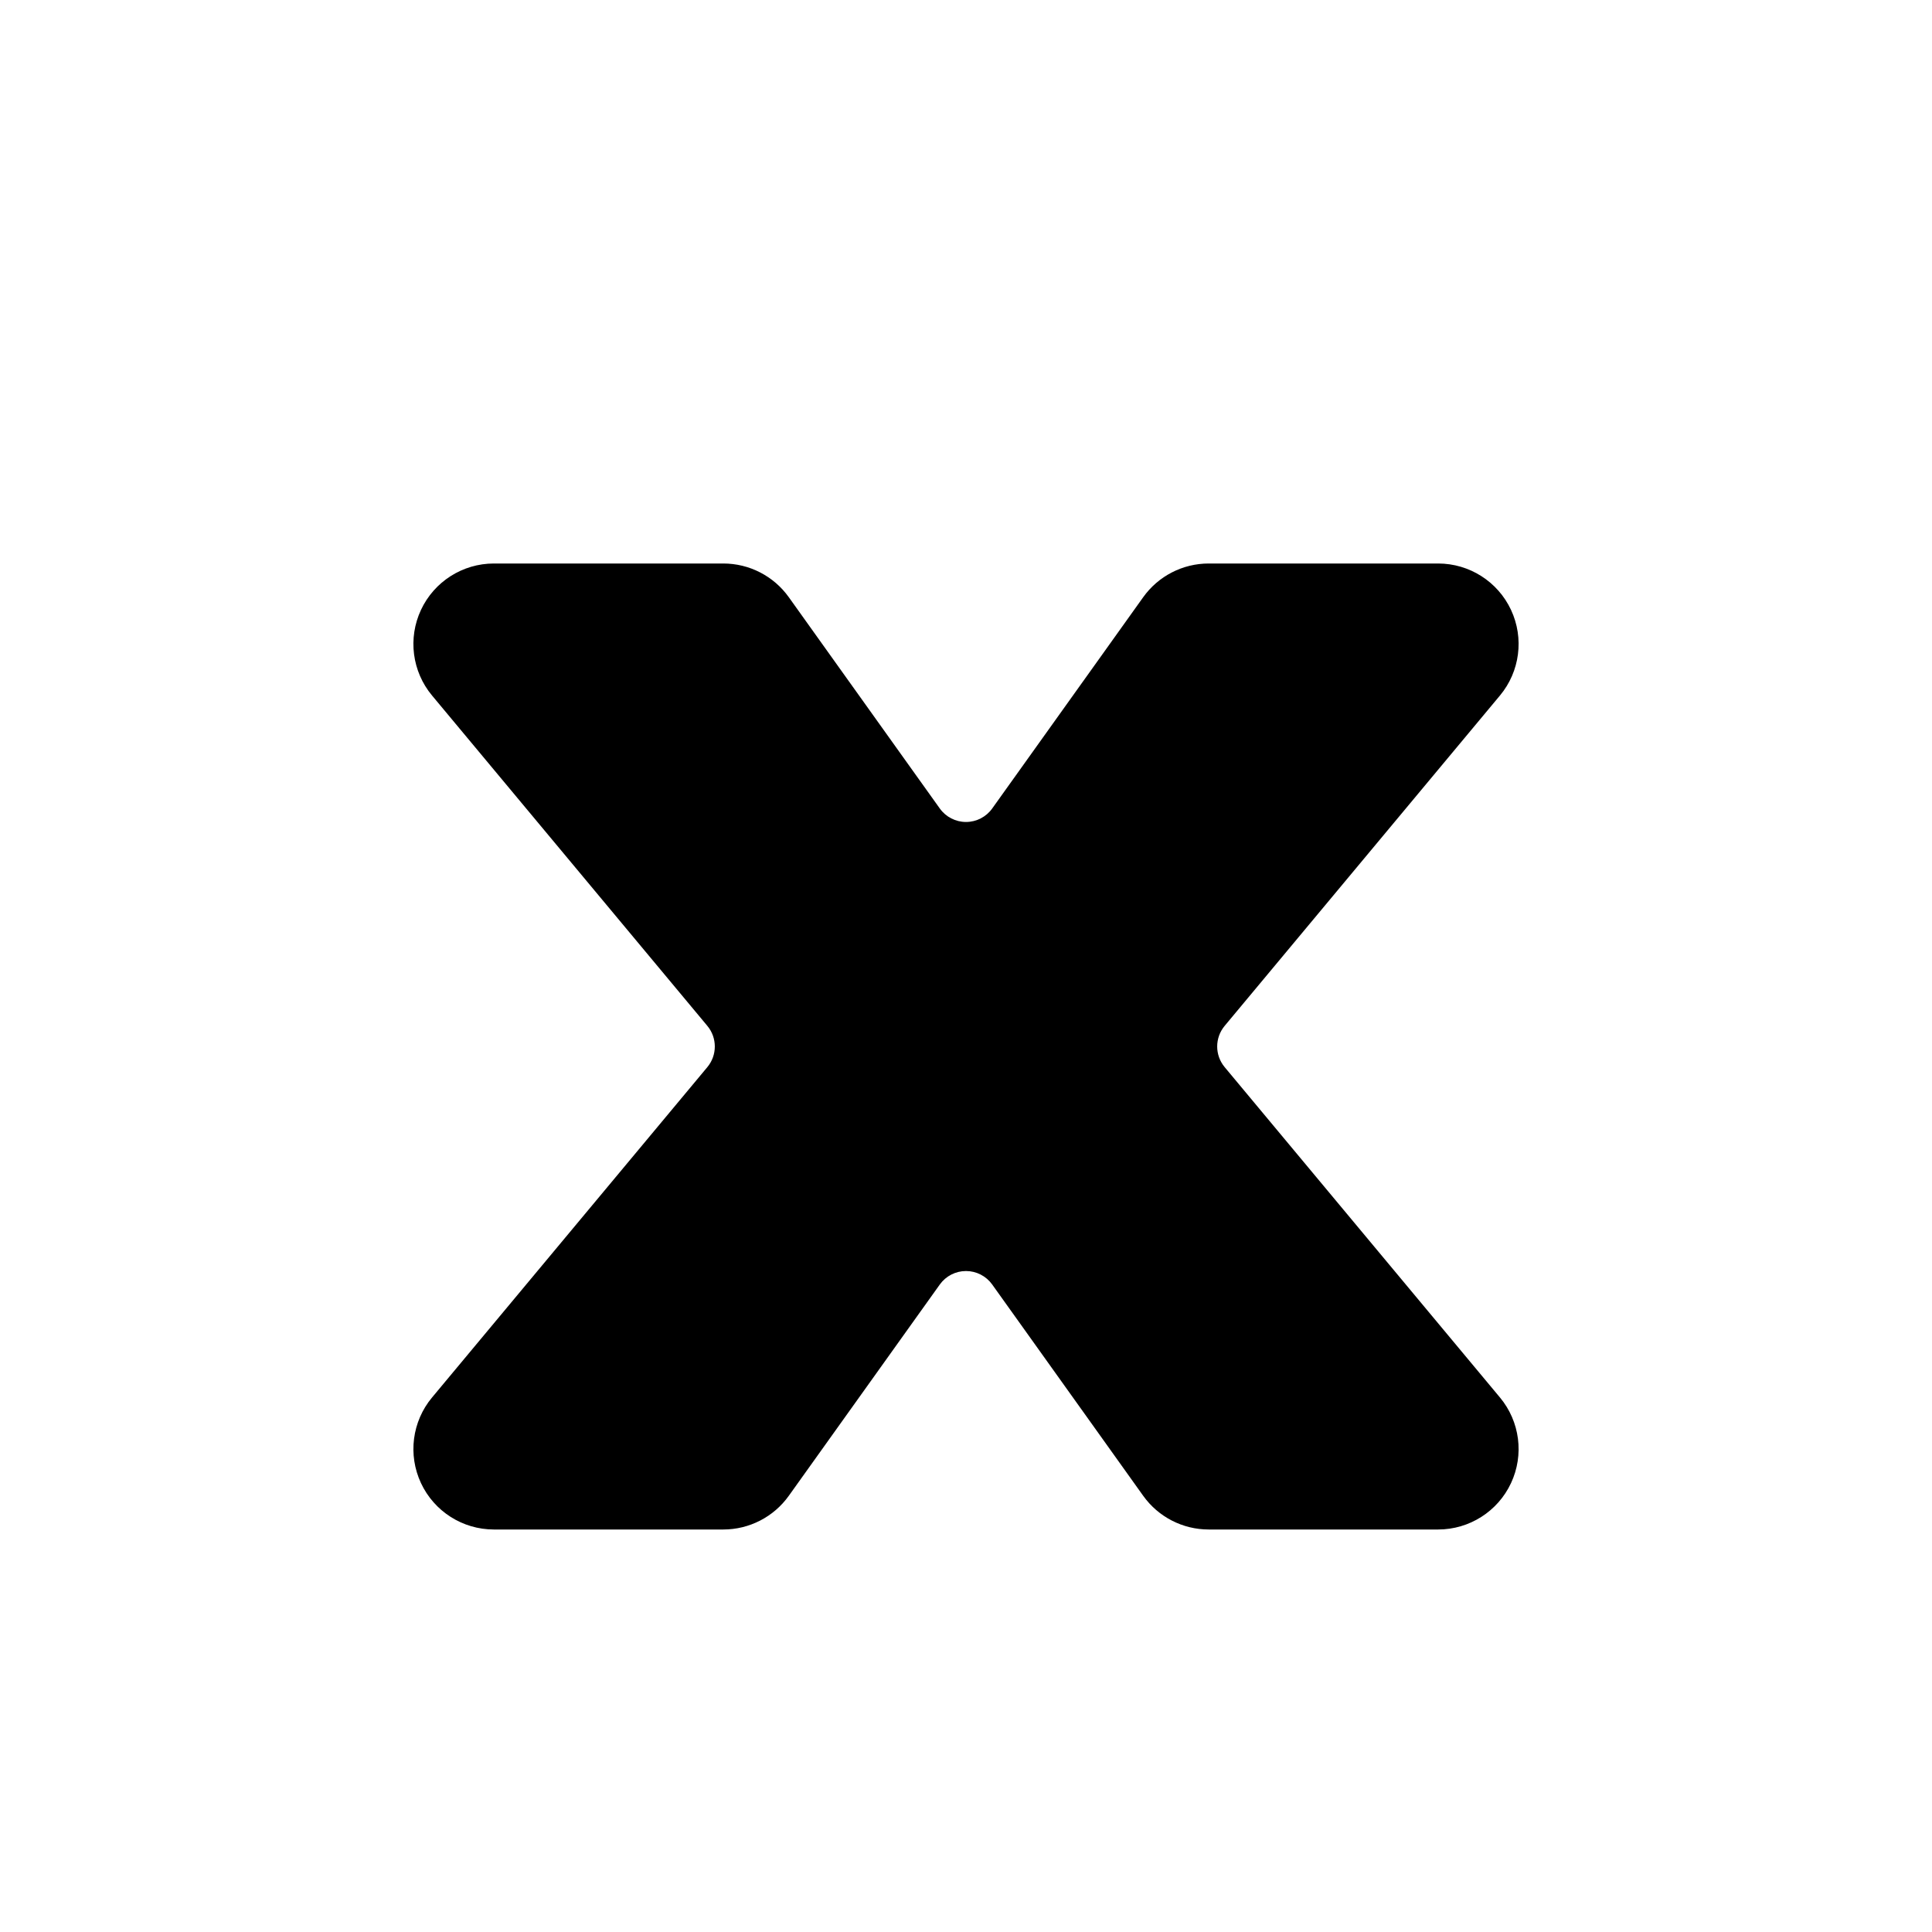
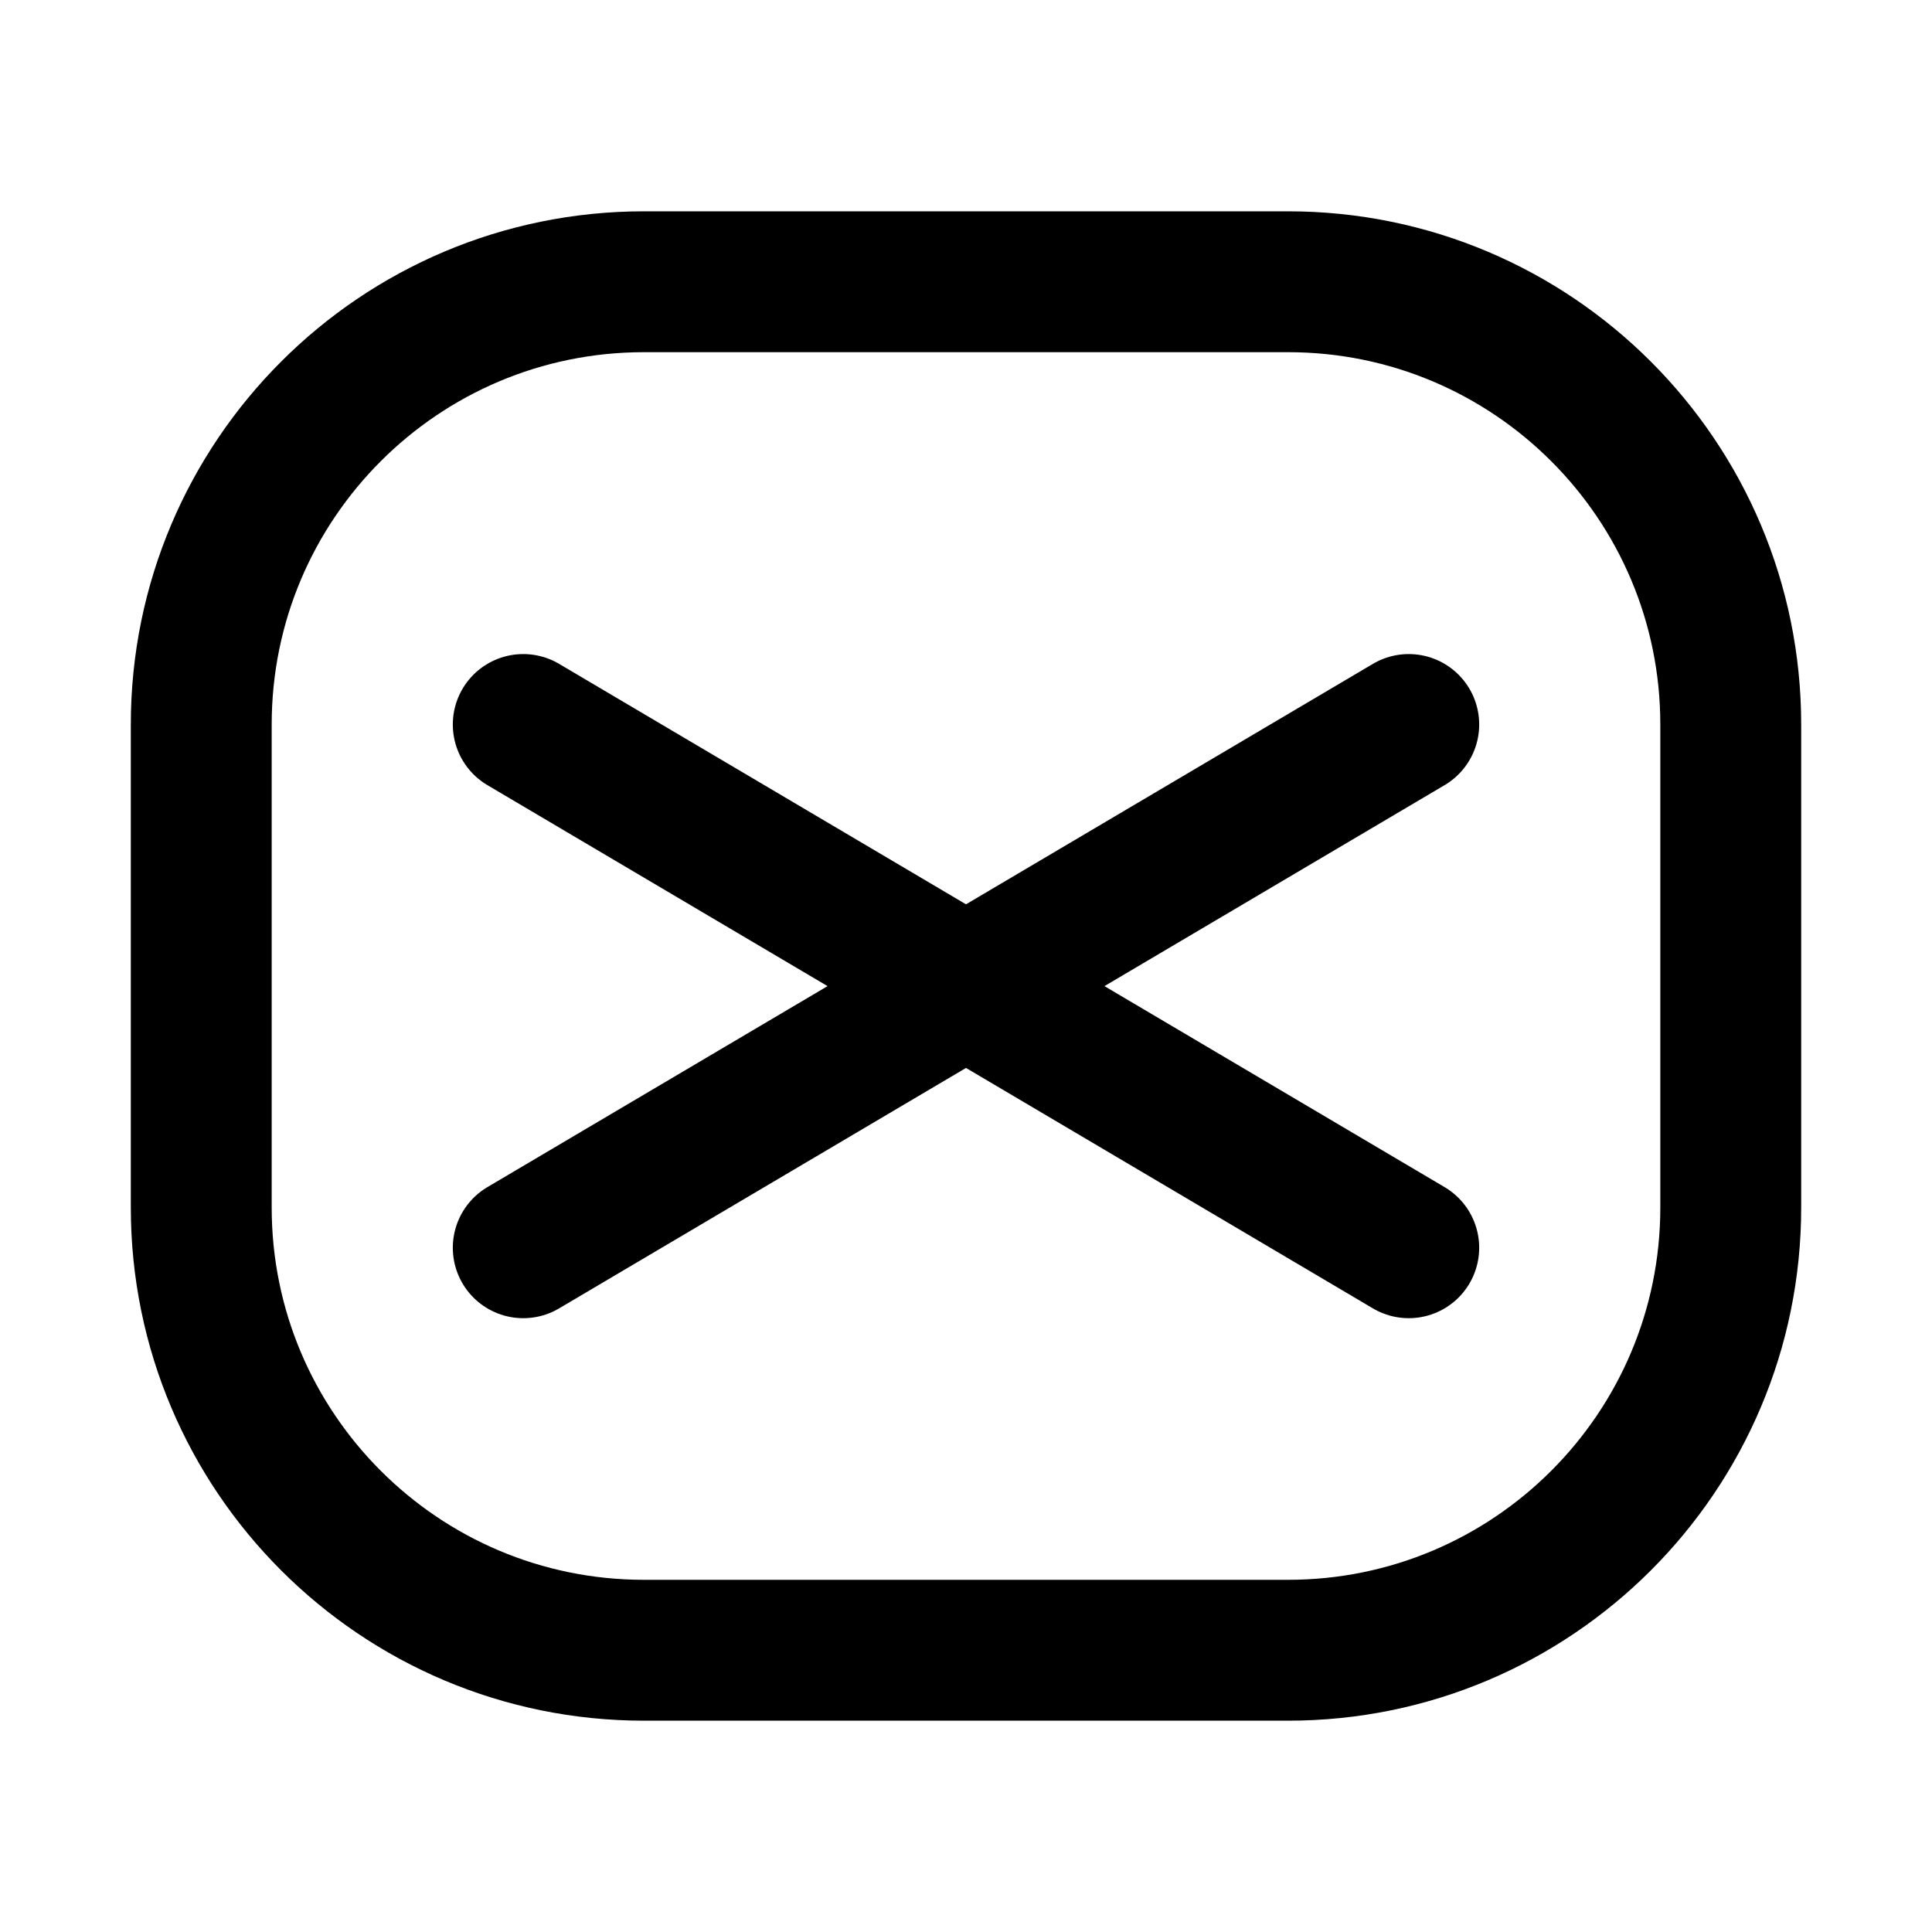
<svg xmlns="http://www.w3.org/2000/svg" viewBox="0 0 24 24" fill="none" stroke="currentColor" stroke-width="1.75" stroke-linecap="round" stroke-linejoin="round">
-   <path d="M5.367 8.64 A1 1 0 0 1 6.135 7 L8.985 7 A1 1 0 0 1 9.799 7.419 L11.675 10.044 A0.4 0.4 0 0 0 12.325 10.044 L14.201 7.419 A1 1 0 0 1 15.015 7 L17.865 7 A1 1 0 0 1 18.633 8.64 L15.213 12.744 A0.4 0.4 0 0 0 15.213 13.256 L18.633 17.36 A1 1 0 0 1 17.865 19 L15.015 19 A1 1 0 0 1 14.201 18.581 L12.325 15.956 A0.4 0.4 0 0 0 11.675 15.956 L9.799 18.581 A1 1 0 0 1 8.985 19 L6.135 19 A1 1 0 0 1 5.367 17.36 L8.787 13.256 A0.4 0.4 0 0 0 8.787 12.744 Z" fill="currentColor" fill-rule="evenodd" stroke="none" />
+   <path d="M2.5 9 A5.5 5.5 0 0 1 8 3.5 L16 3.5 A5.5 5.5 0 0 1 21.5 9 L21.5 15 A5.5 5.5 0 0 1 16 20.5 L8 20.5 A5.5 5.5 0 0 1 2.5 15 Z" />
+   <path d="M6.5 9 L17.5 15.5" />
+   <path d="M17.5 9 L6.5 15.5" />
</svg>
